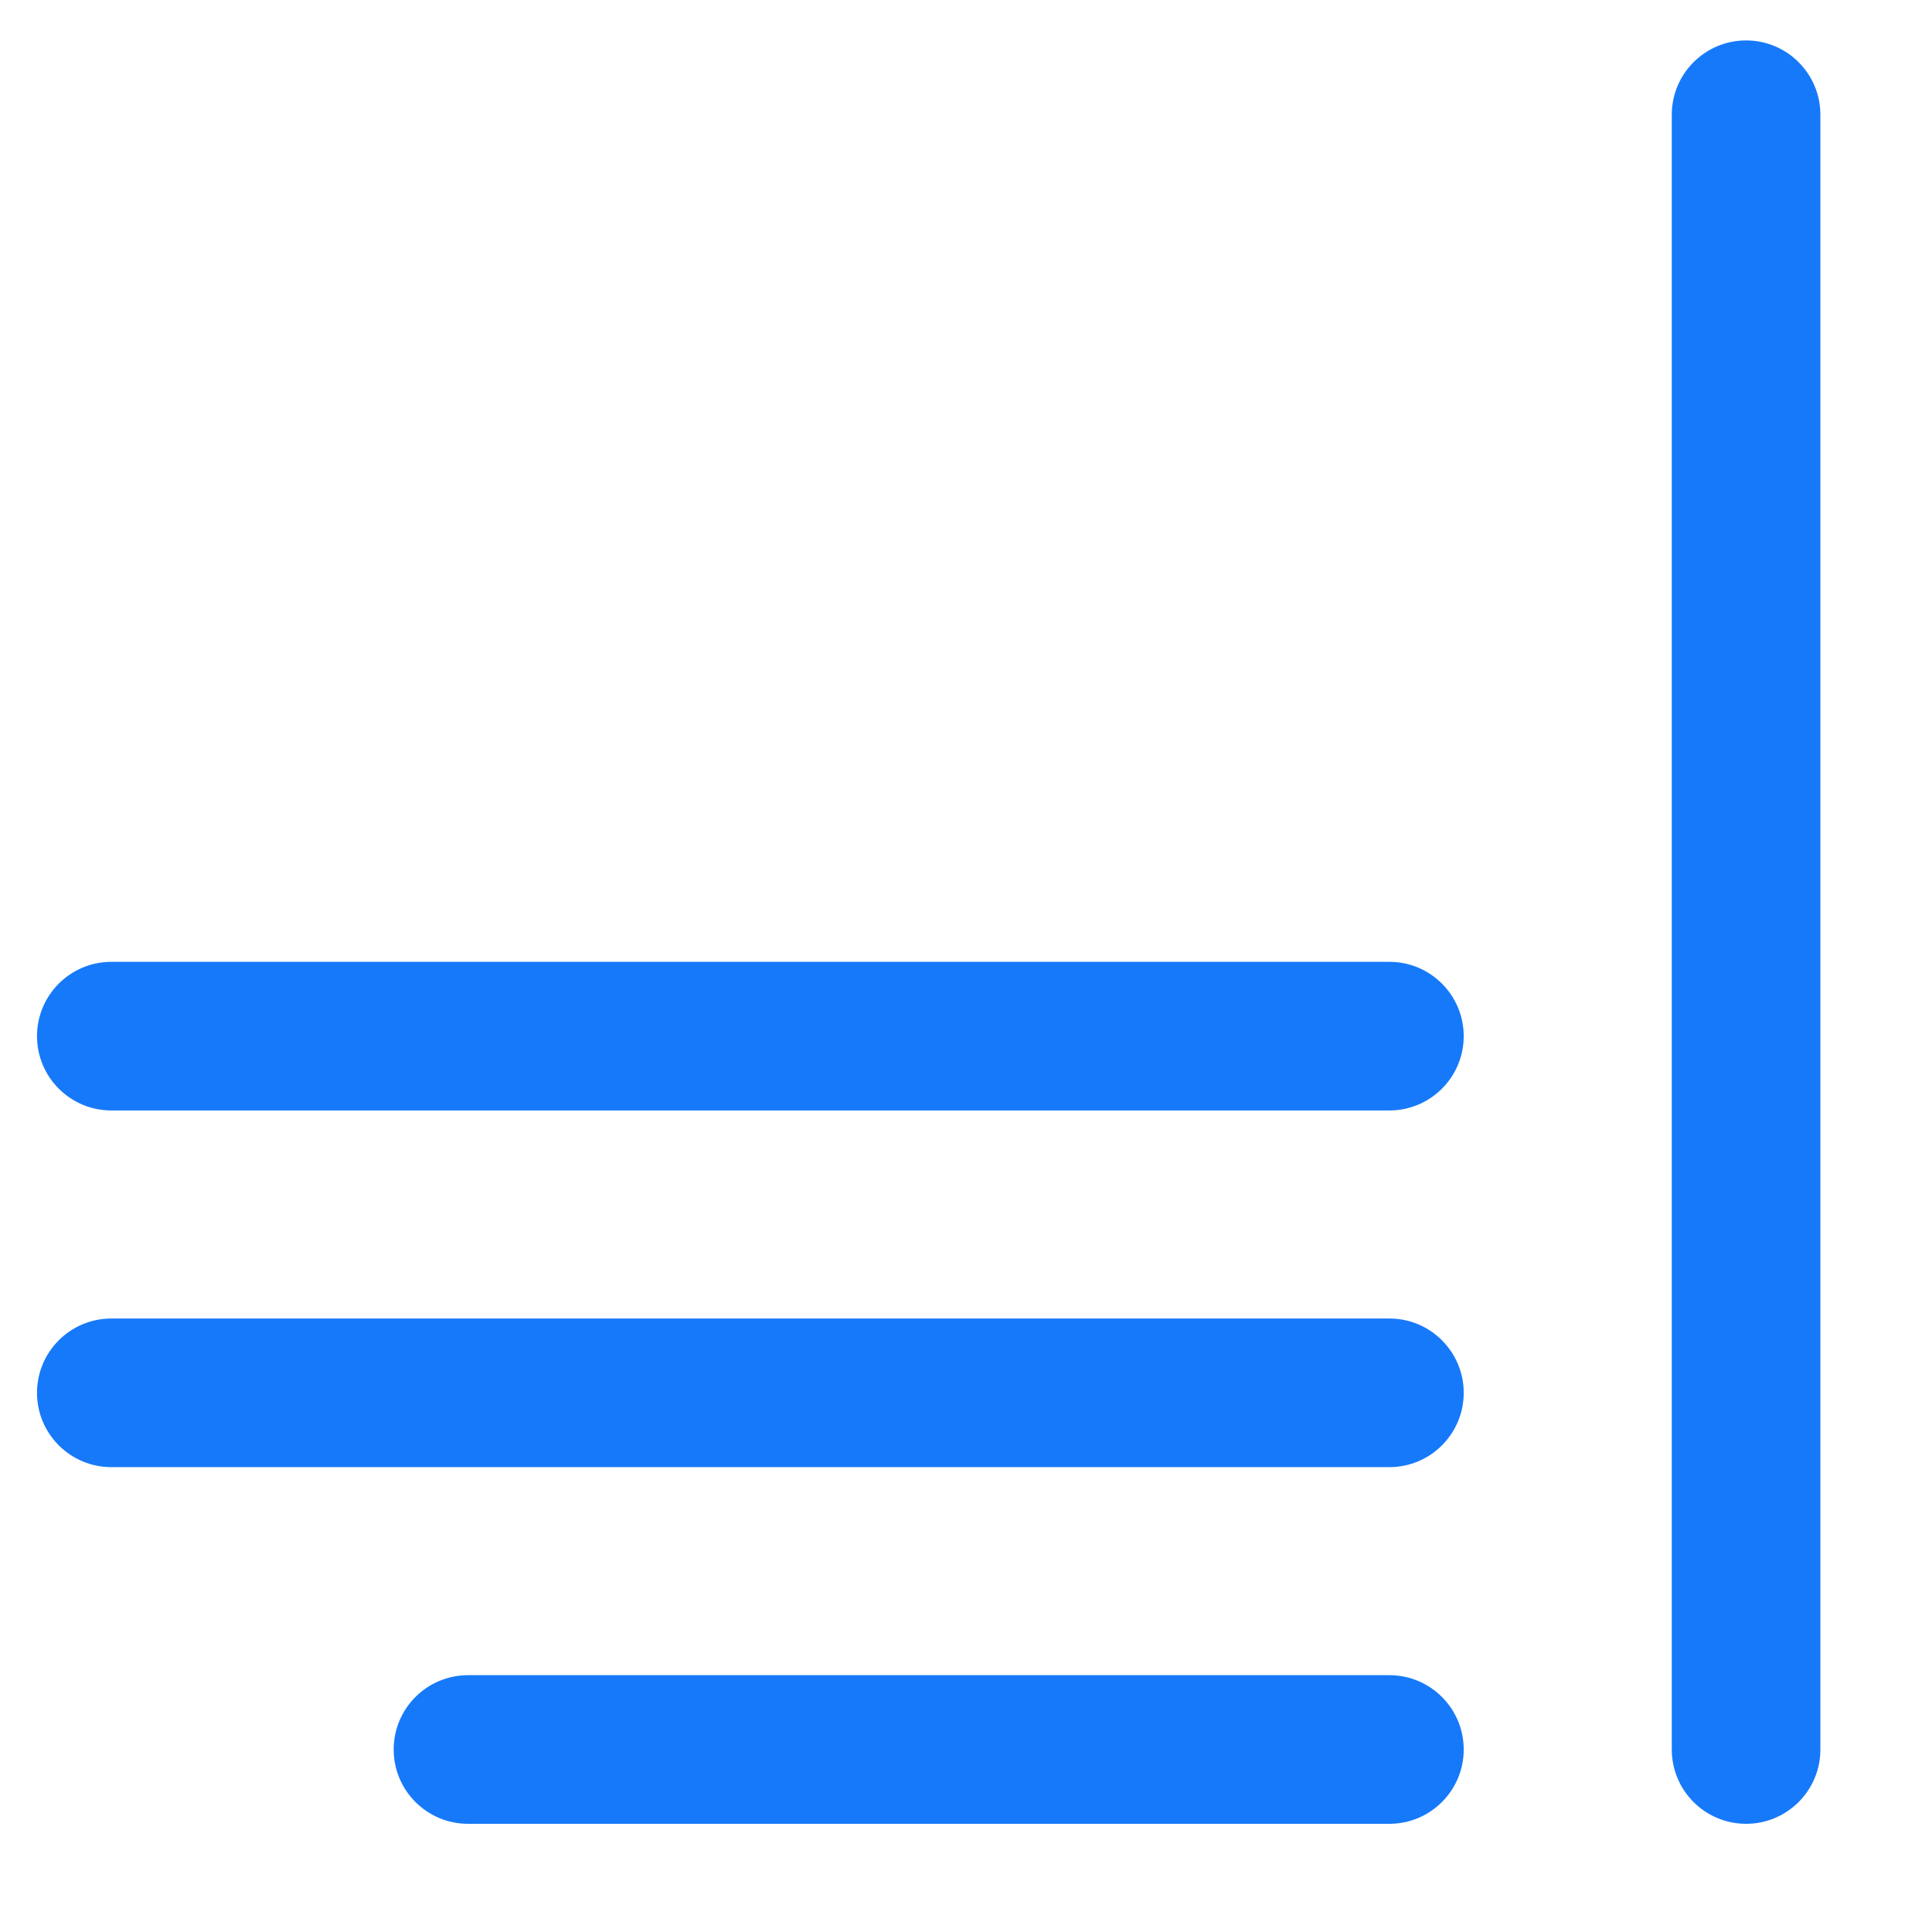
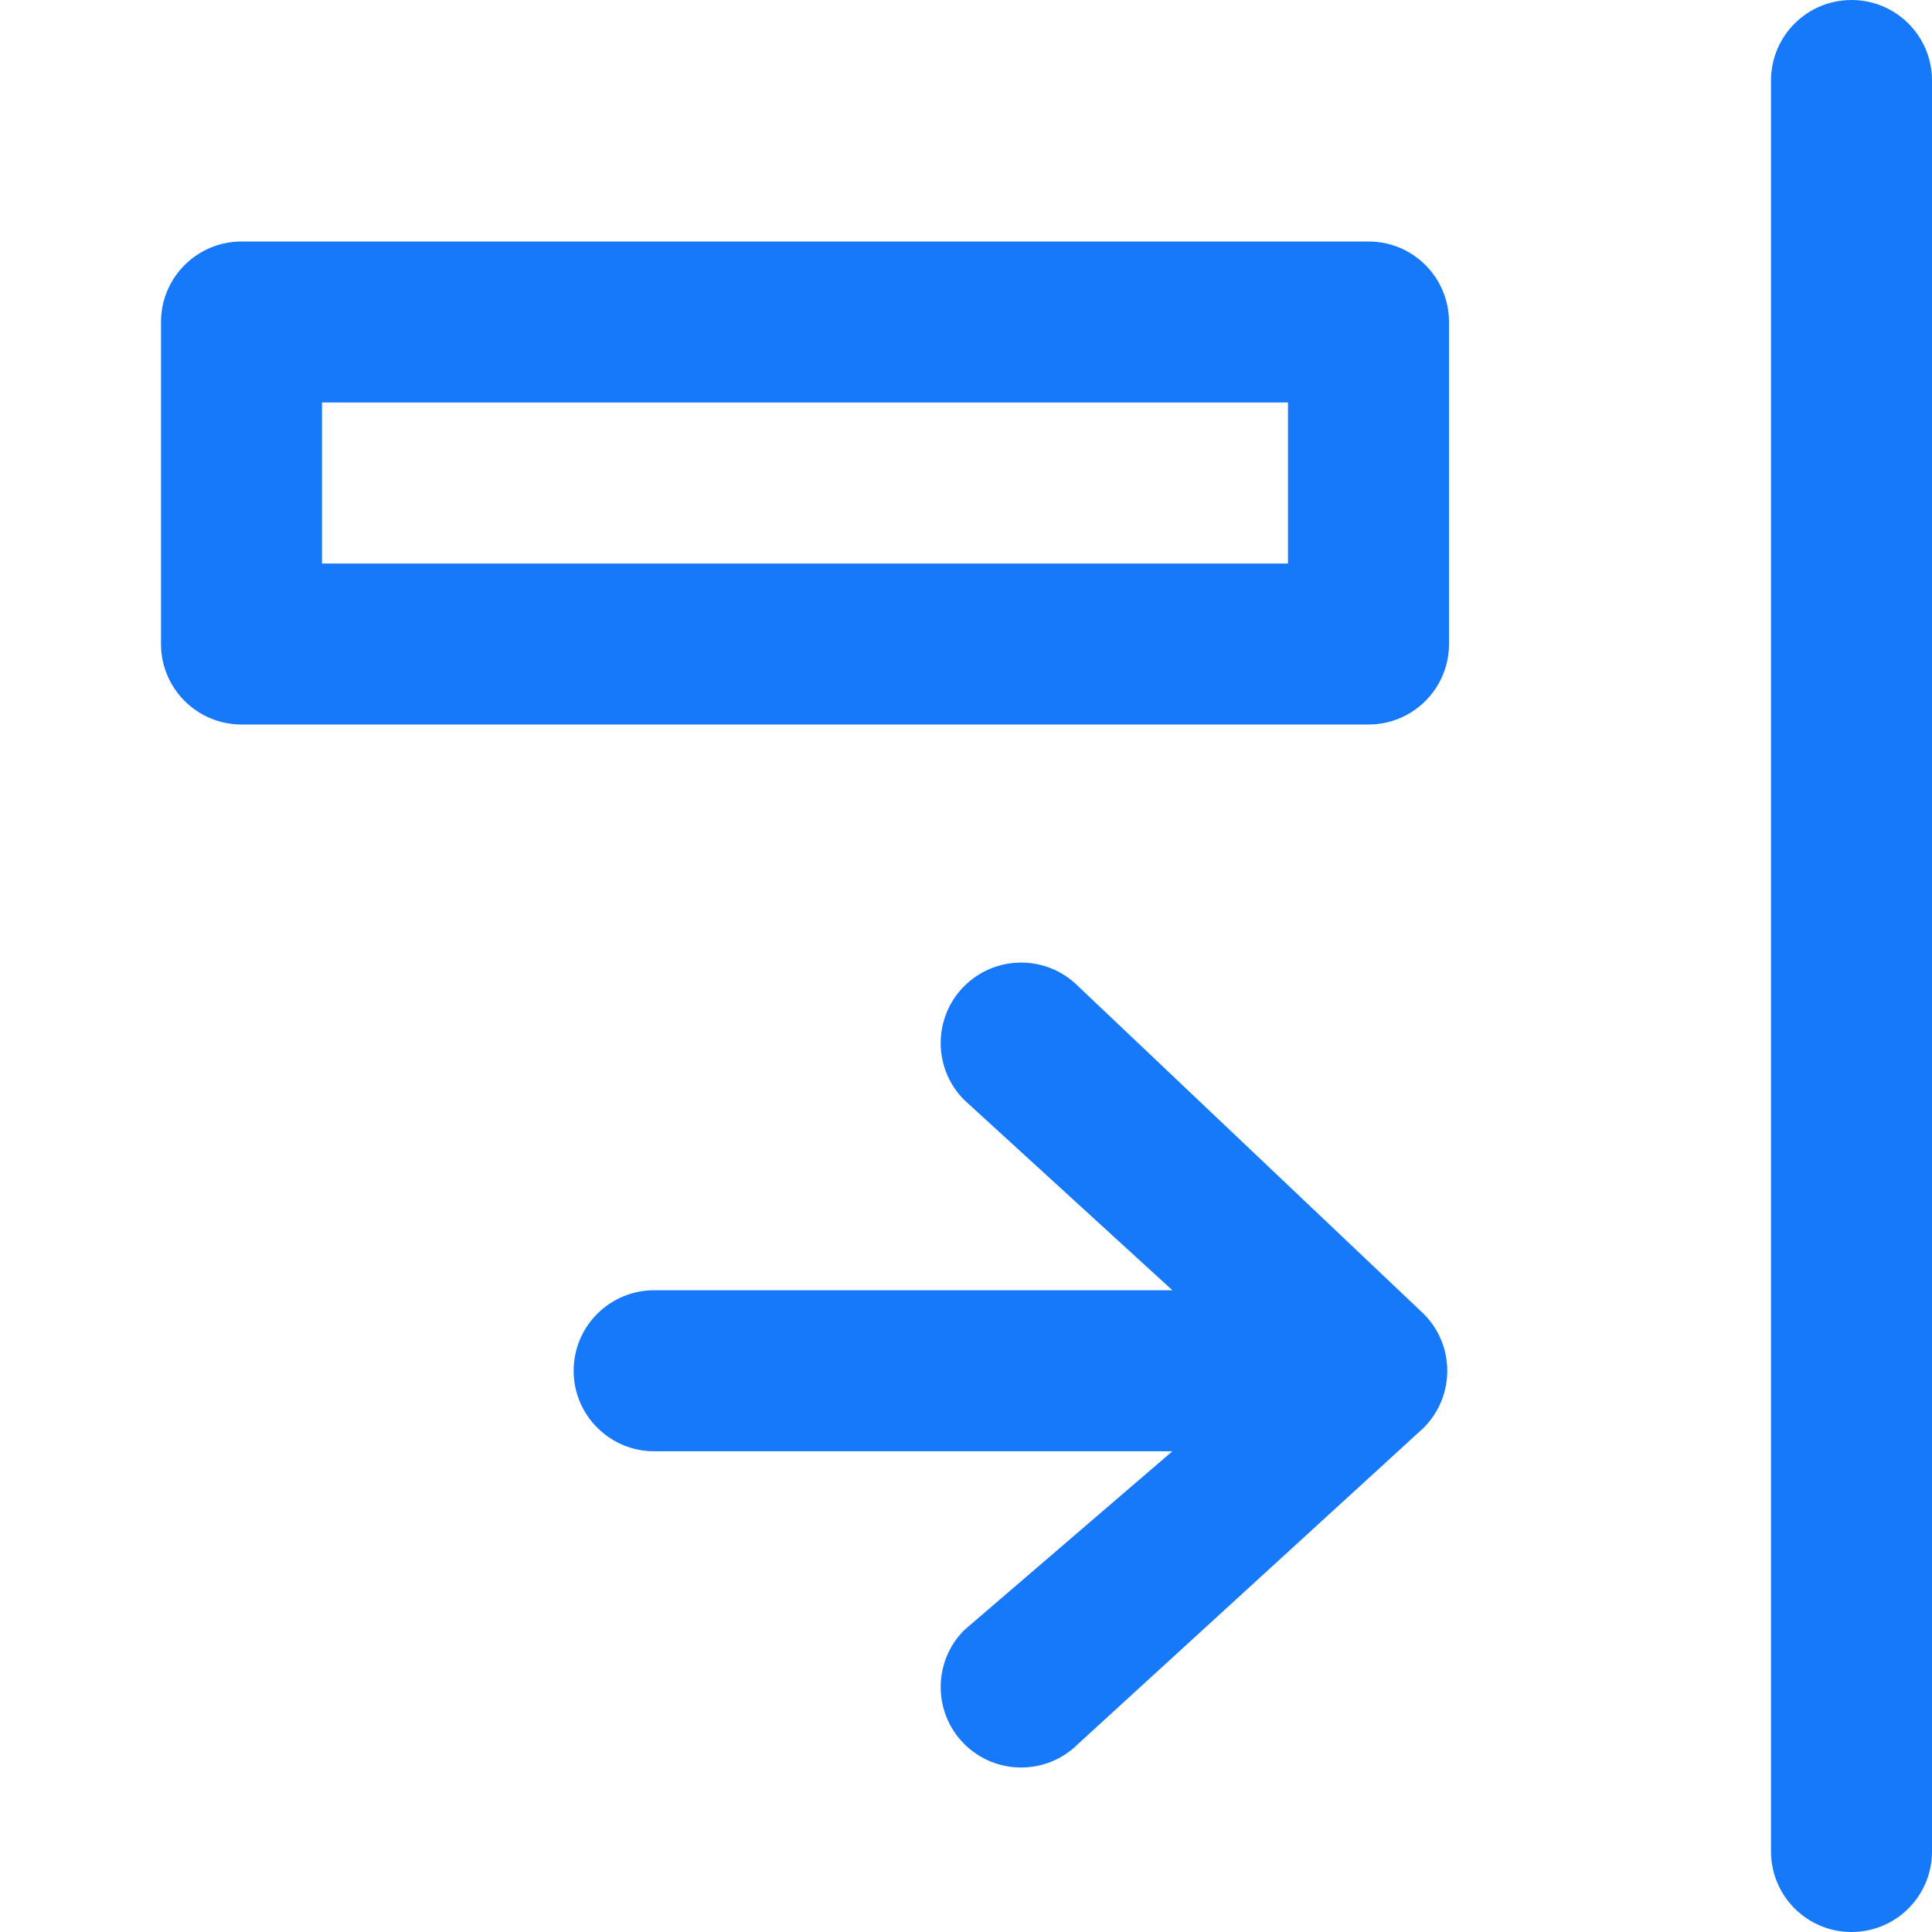
- <svg xmlns="http://www.w3.org/2000/svg" width="13" height="13" viewBox="0 0 13 13" fill="none">
-   <g id="align-right-variant-off">
-     <g id="align-right-variant-off_2">
-       <g id="Vector">
-         <path d="M9.849 9.372C9.849 9.096 9.625 8.872 9.349 8.872H0.749C0.473 8.872 0.249 9.096 0.249 9.372C0.249 9.648 0.473 9.872 0.749 9.872H9.349C9.625 9.872 9.849 9.648 9.849 9.372Z" fill="#1679F9" />
-         <path d="M9.849 6.972C9.849 6.696 9.625 6.472 9.349 6.472H0.749C0.473 6.472 0.249 6.696 0.249 6.972C0.249 7.248 0.473 7.472 0.749 7.472H9.349C9.625 7.472 9.849 7.248 9.849 6.972Z" fill="#1679F9" />
-         <path d="M9.849 11.772C9.849 11.496 9.625 11.272 9.349 11.272H3.149C2.873 11.272 2.649 11.496 2.649 11.772C2.649 12.048 2.873 12.272 3.149 12.272H9.349C9.625 12.272 9.849 12.048 9.849 11.772Z" fill="#1679F9" />
-         <path d="M12.249 0.772C12.249 0.496 12.025 0.272 11.749 0.272C11.473 0.272 11.249 0.496 11.249 0.772V11.772C11.249 12.048 11.473 12.272 11.749 12.272C12.025 12.272 12.249 12.048 12.249 11.772V0.772Z" fill="#1679F9" />
-       </g>
-     </g>
-   </g>
+ <svg xmlns="http://www.w3.org/2000/svg" width="12" height="12" viewBox="0 0 12 12" fill="none">
+   <path d="M12 0.5C12 0.224 11.777 -0 11.5 -0C11.224 -0 11 0.224 11 0.5V11.5C11 11.776 11.224 12 11.5 12C11.777 12 12 11.776 12 11.5V0.5Z" fill="#1679F9" />
+   <path fill-rule="evenodd" clip-rule="evenodd" d="M8.843 8.868C9.038 8.672 9.038 8.356 8.843 8.161L6.696 6.125C6.501 5.93 6.184 5.93 5.989 6.125C5.794 6.32 5.794 6.637 5.989 6.832L7.282 8.014H4.063C3.787 8.014 3.563 8.238 3.563 8.514C3.563 8.79 3.787 9.014 4.063 9.014H7.282L5.989 10.125C5.794 10.32 5.794 10.637 5.989 10.832C6.184 11.027 6.501 11.027 6.696 10.832L8.843 8.868Z" fill="#1679F9" />
+   <path fill-rule="evenodd" clip-rule="evenodd" d="M8 2.5V3.5H2V2.5H8ZM8.5 1.5C8.777 1.5 9 1.724 9 2V4C9 4.276 8.777 4.5 8.5 4.5H1.5C1.224 4.5 1 4.276 1 4V2C1 1.724 1.224 1.5 1.5 1.5H8.5Z" fill="#1679F9" />
</svg>
